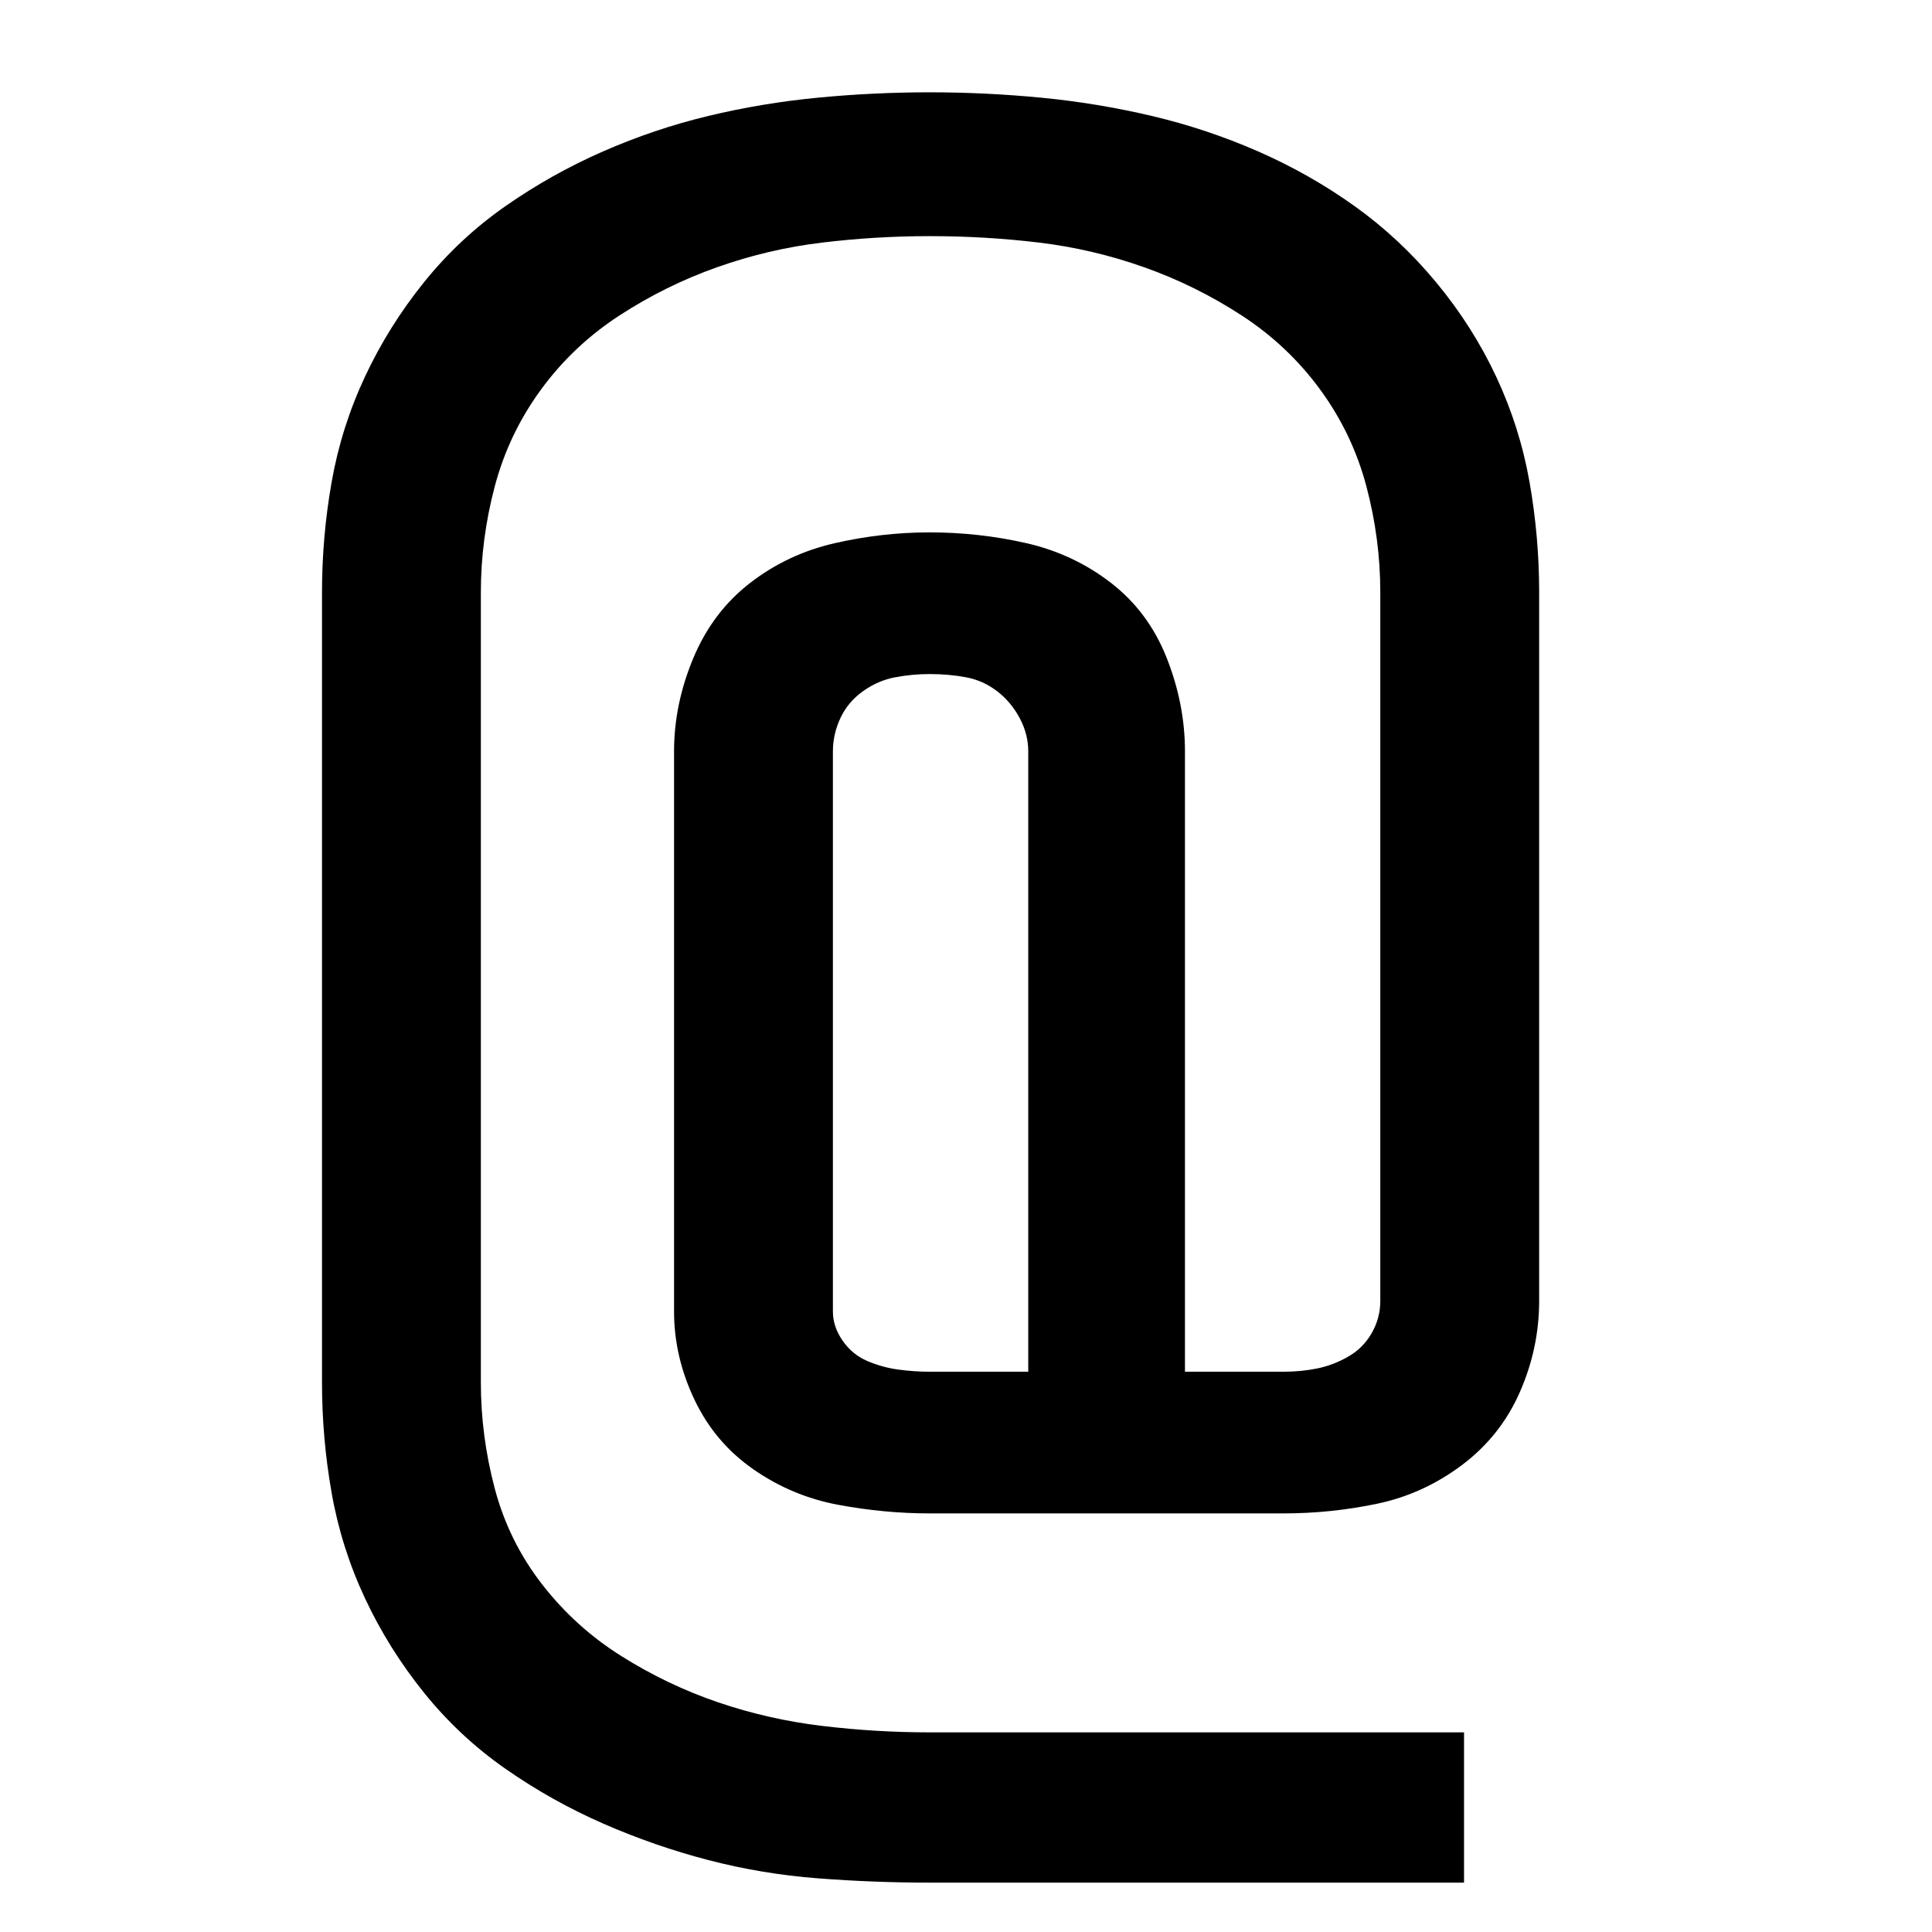
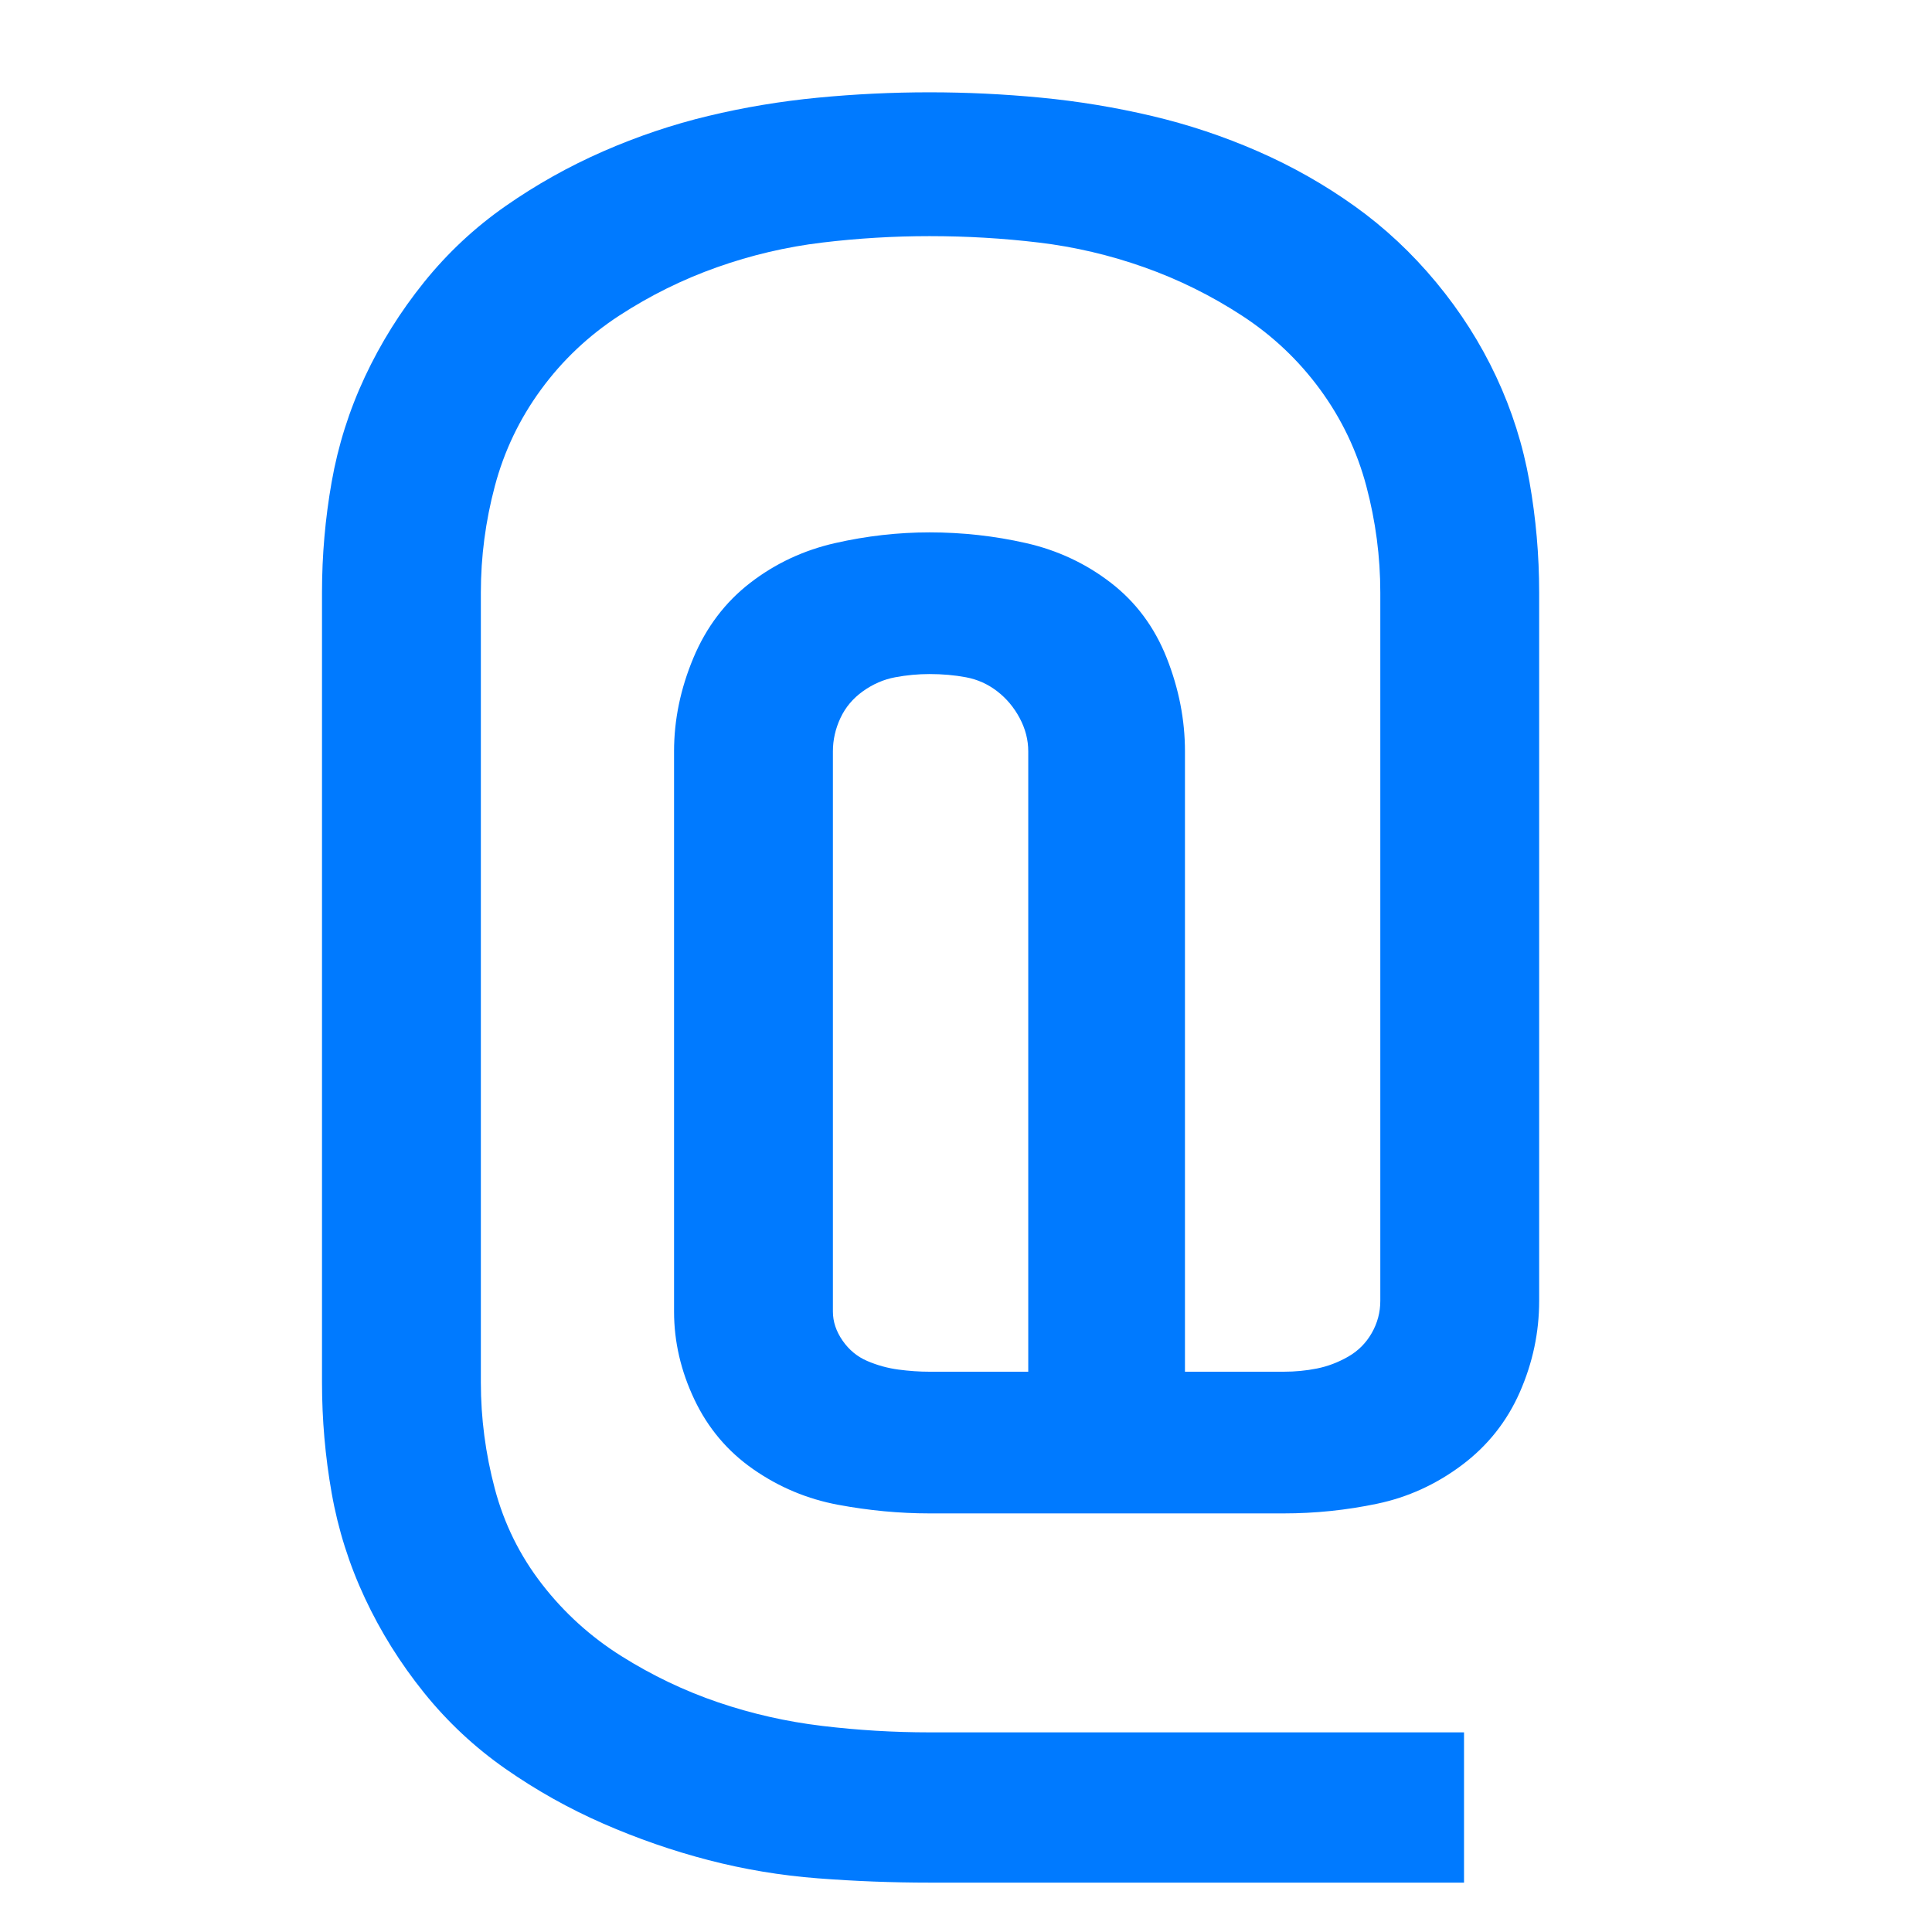
- <svg xmlns="http://www.w3.org/2000/svg" version="1.1" viewBox="0 0 700 900" fill="#007aff" width="24" height="24">
+ <svg xmlns="http://www.w3.org/2000/svg" version="1.1" viewBox="0 0 700 900" width="24" height="24">
  <g transform="matrix(1 0 0 -1 0 800)">
-     <path fill="currentColor" d="M582 -77h-249q-26 0 -52 2t-51 8.5t-49 17t-45.5 25.5t-38 35.5t-27.5 44t-15.5 49t-4.5 51.5v368q0 26 4.5 51.5t15.5 49t27.5 44t38 35.5t45.5 25.5t49 16.5t51 8.5t52 2.5t52 -2.5t51.5 -8.5t49.5 -16.5t45 -25.5t38 -35.5t28 -44t15.5 -49t4.5 -51.5v-330 q0 -22 -9 -42.5t-27 -34t-39.5 -18t-43.5 -4.5h-165q-21 0 -42.5 4t-39.5 16.5t-27.5 32.5t-9.5 41v261q0 22 9 43.5t26.5 35t39.5 18.5t44 5q23 0 45 -5t39.5 -18.5t26 -35t8.5 -43.5v-289h46q8 0 15.5 1.5t14.5 5.5t11 11t4 15v330q0 25 -6.5 49.5t-21.5 45t-36.5 34.5 t-45.5 22.5t-49 11.5t-51 3q-25 0 -50 -3t-49 -11.5t-45.5 -22.5t-36.5 -34.5t-21.5 -45t-6.5 -49.5v-368q0 -25 6.5 -49.5t22 -44.5t37 -33.5t45 -21.5t48.5 -11t50 -3h249v-70zM333 161h46v289q0 8 -4 15.5t-10.5 12.5t-14.5 6.5t-17 1.5q-8 0 -16 -1.5t-15 -6.5 t-10.5 -12.5t-3.5 -15.5v-261q0 -7 4.5 -13.5t11.5 -9.5t14.5 -4t14.5 -1z" />
+     <path fill="#007aff" d="M582 -77h-249q-26 0 -52 2t-51 8.5t-49 17t-45.5 25.5t-38 35.5t-27.5 44t-15.5 49t-4.5 51.5v368q0 26 4.5 51.5t15.5 49t27.5 44t38 35.5t45.5 25.5t49 16.5t51 8.5t52 2.5t52 -2.5t51.5 -8.5t49.5 -16.5t45 -25.5t38 -35.5t28 -44t15.5 -49t4.5 -51.5v-330 q0 -22 -9 -42.5t-27 -34t-39.5 -18t-43.5 -4.5h-165q-21 0 -42.5 4t-39.5 16.5t-27.5 32.5t-9.5 41v261q0 22 9 43.5t26.5 35t39.5 18.5t44 5q23 0 45 -5t39.5 -18.5t26 -35t8.5 -43.5v-289h46q8 0 15.5 1.5t14.5 5.5t11 11t4 15v330q0 25 -6.5 49.5t-21.5 45t-36.5 34.5 t-45.5 22.5t-49 11.5t-51 3q-25 0 -50 -3t-49 -11.5t-45.5 -22.5t-36.5 -34.5t-21.5 -45t-6.5 -49.5v-368q0 -25 6.5 -49.5t22 -44.5t37 -33.5t45 -21.5t48.5 -11t50 -3h249v-70zM333 161h46v289q0 8 -4 15.5t-10.5 12.5t-14.5 6.5t-17 1.5q-8 0 -16 -1.5t-15 -6.5 t-10.5 -12.5t-3.5 -15.5v-261q0 -7 4.5 -13.5t11.5 -9.5t14.5 -4t14.5 -1z" />
  </g>
</svg>
